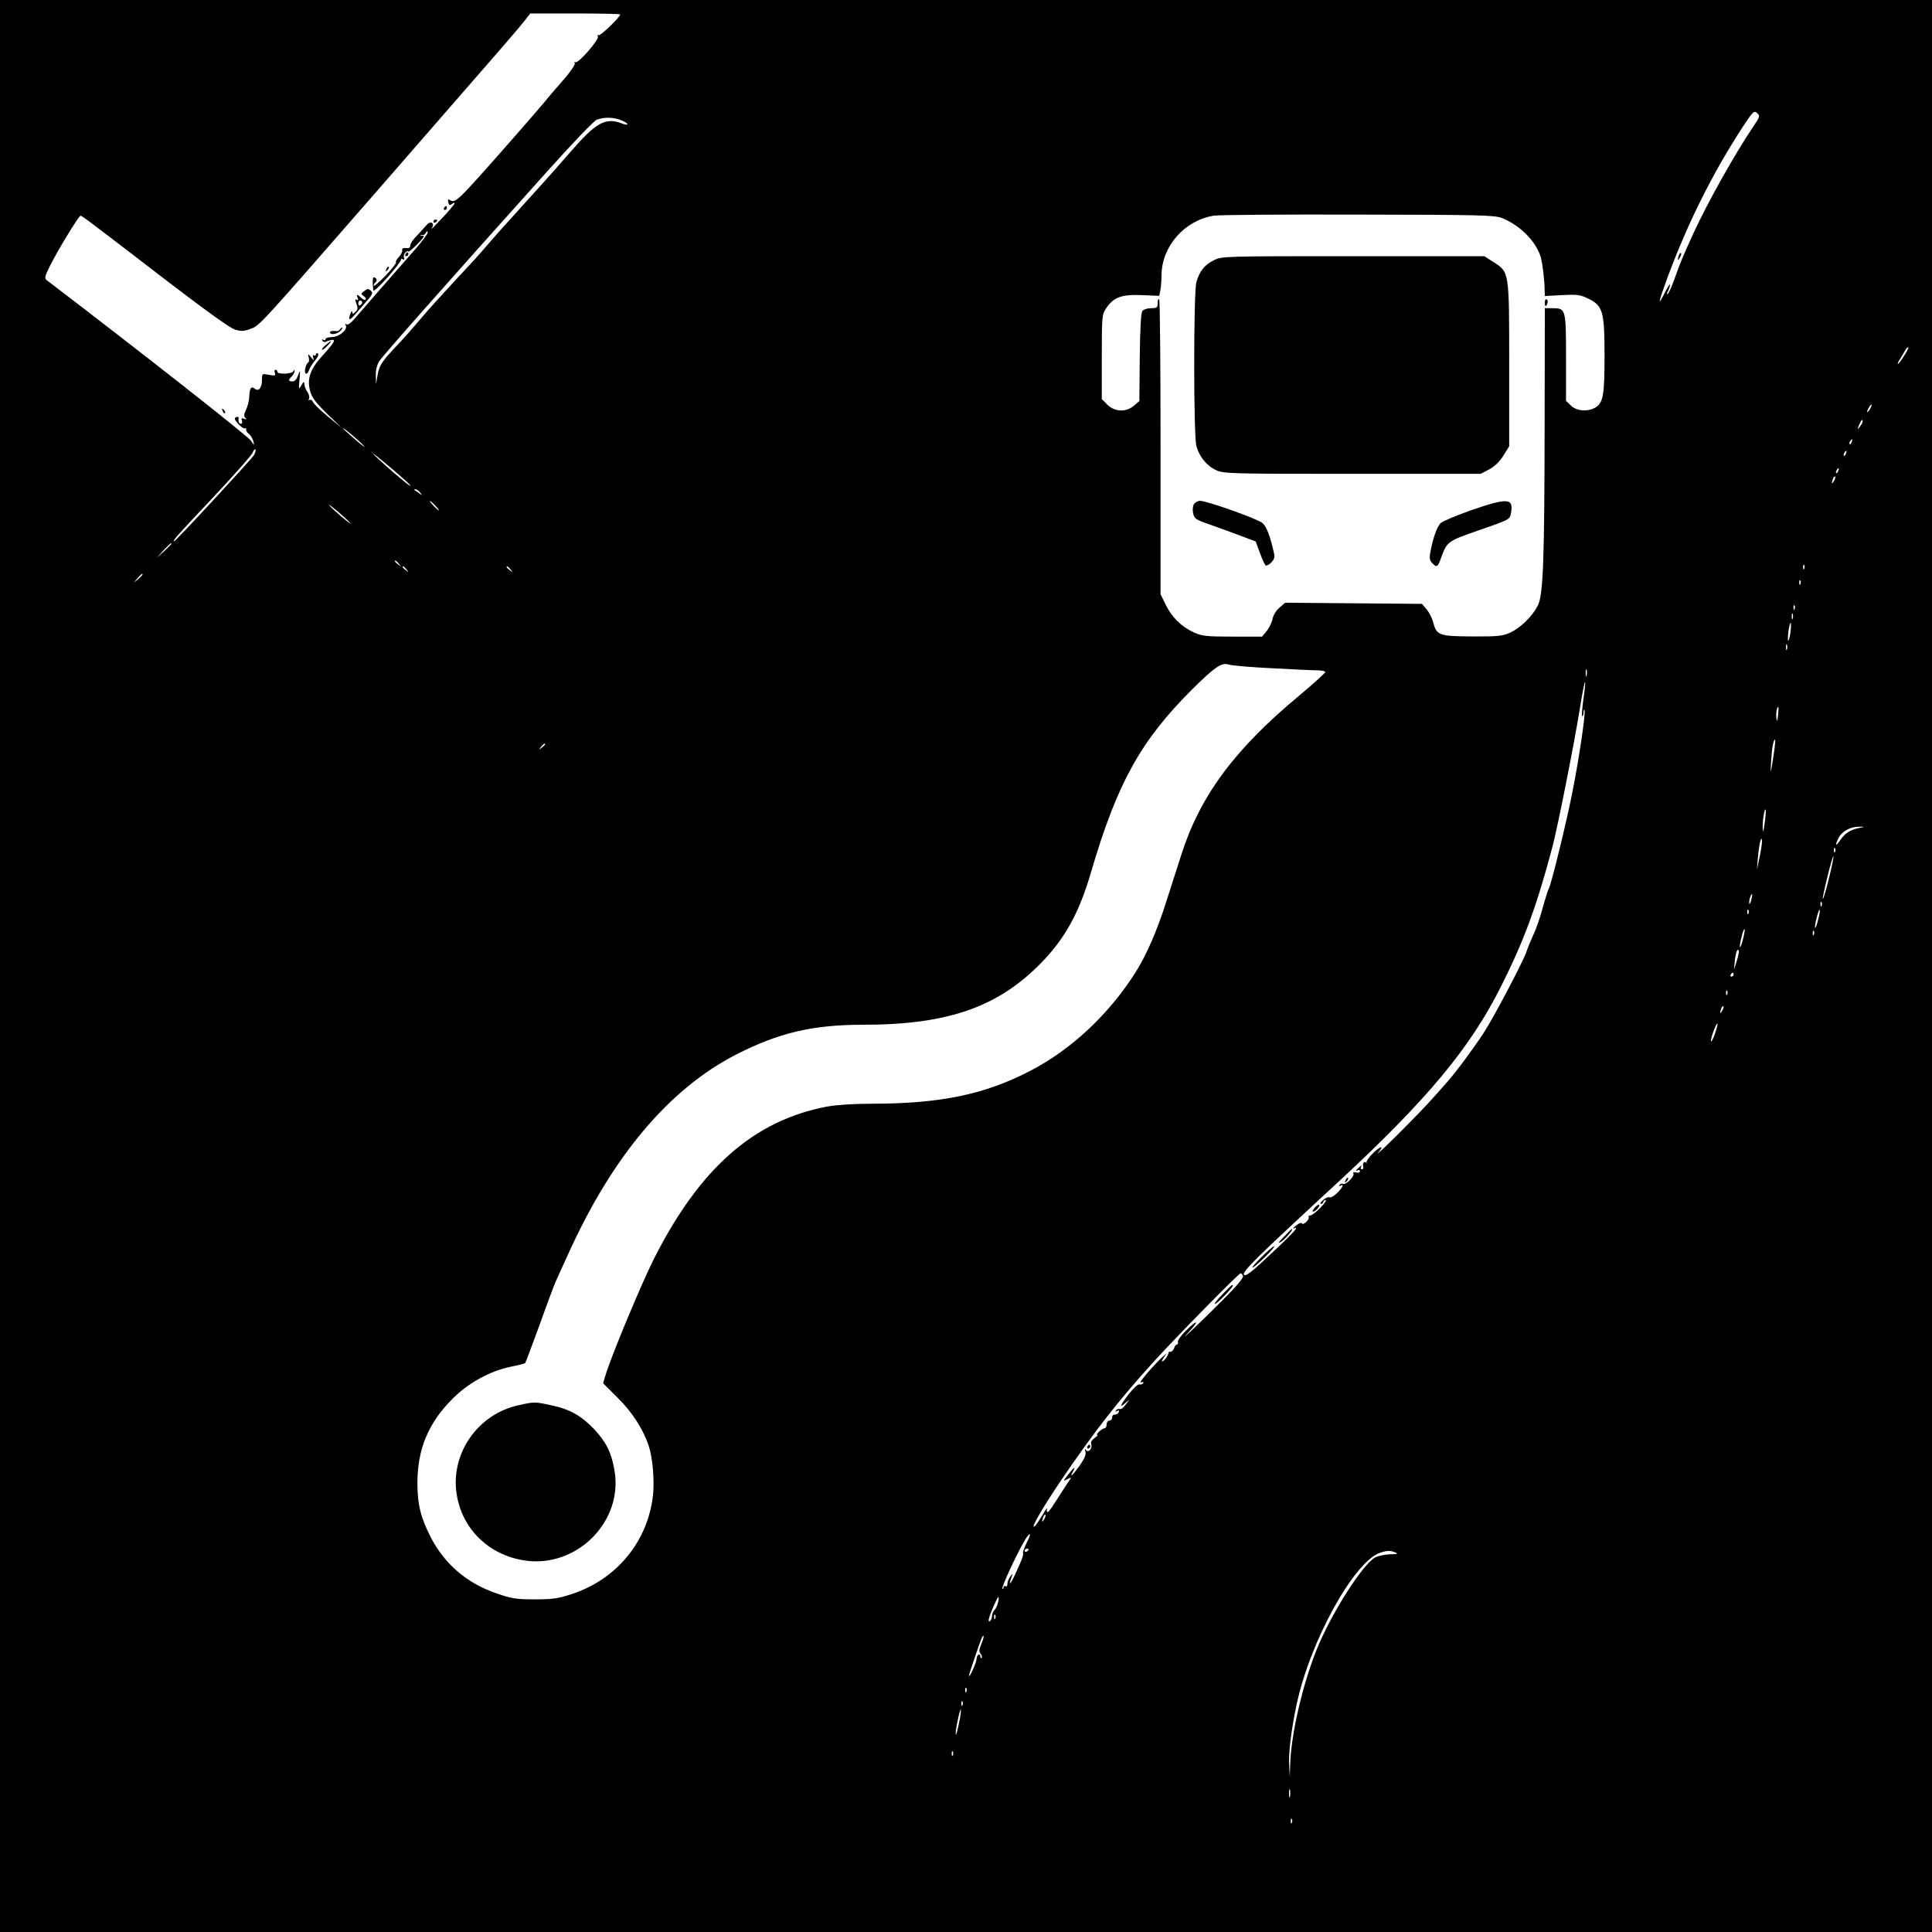
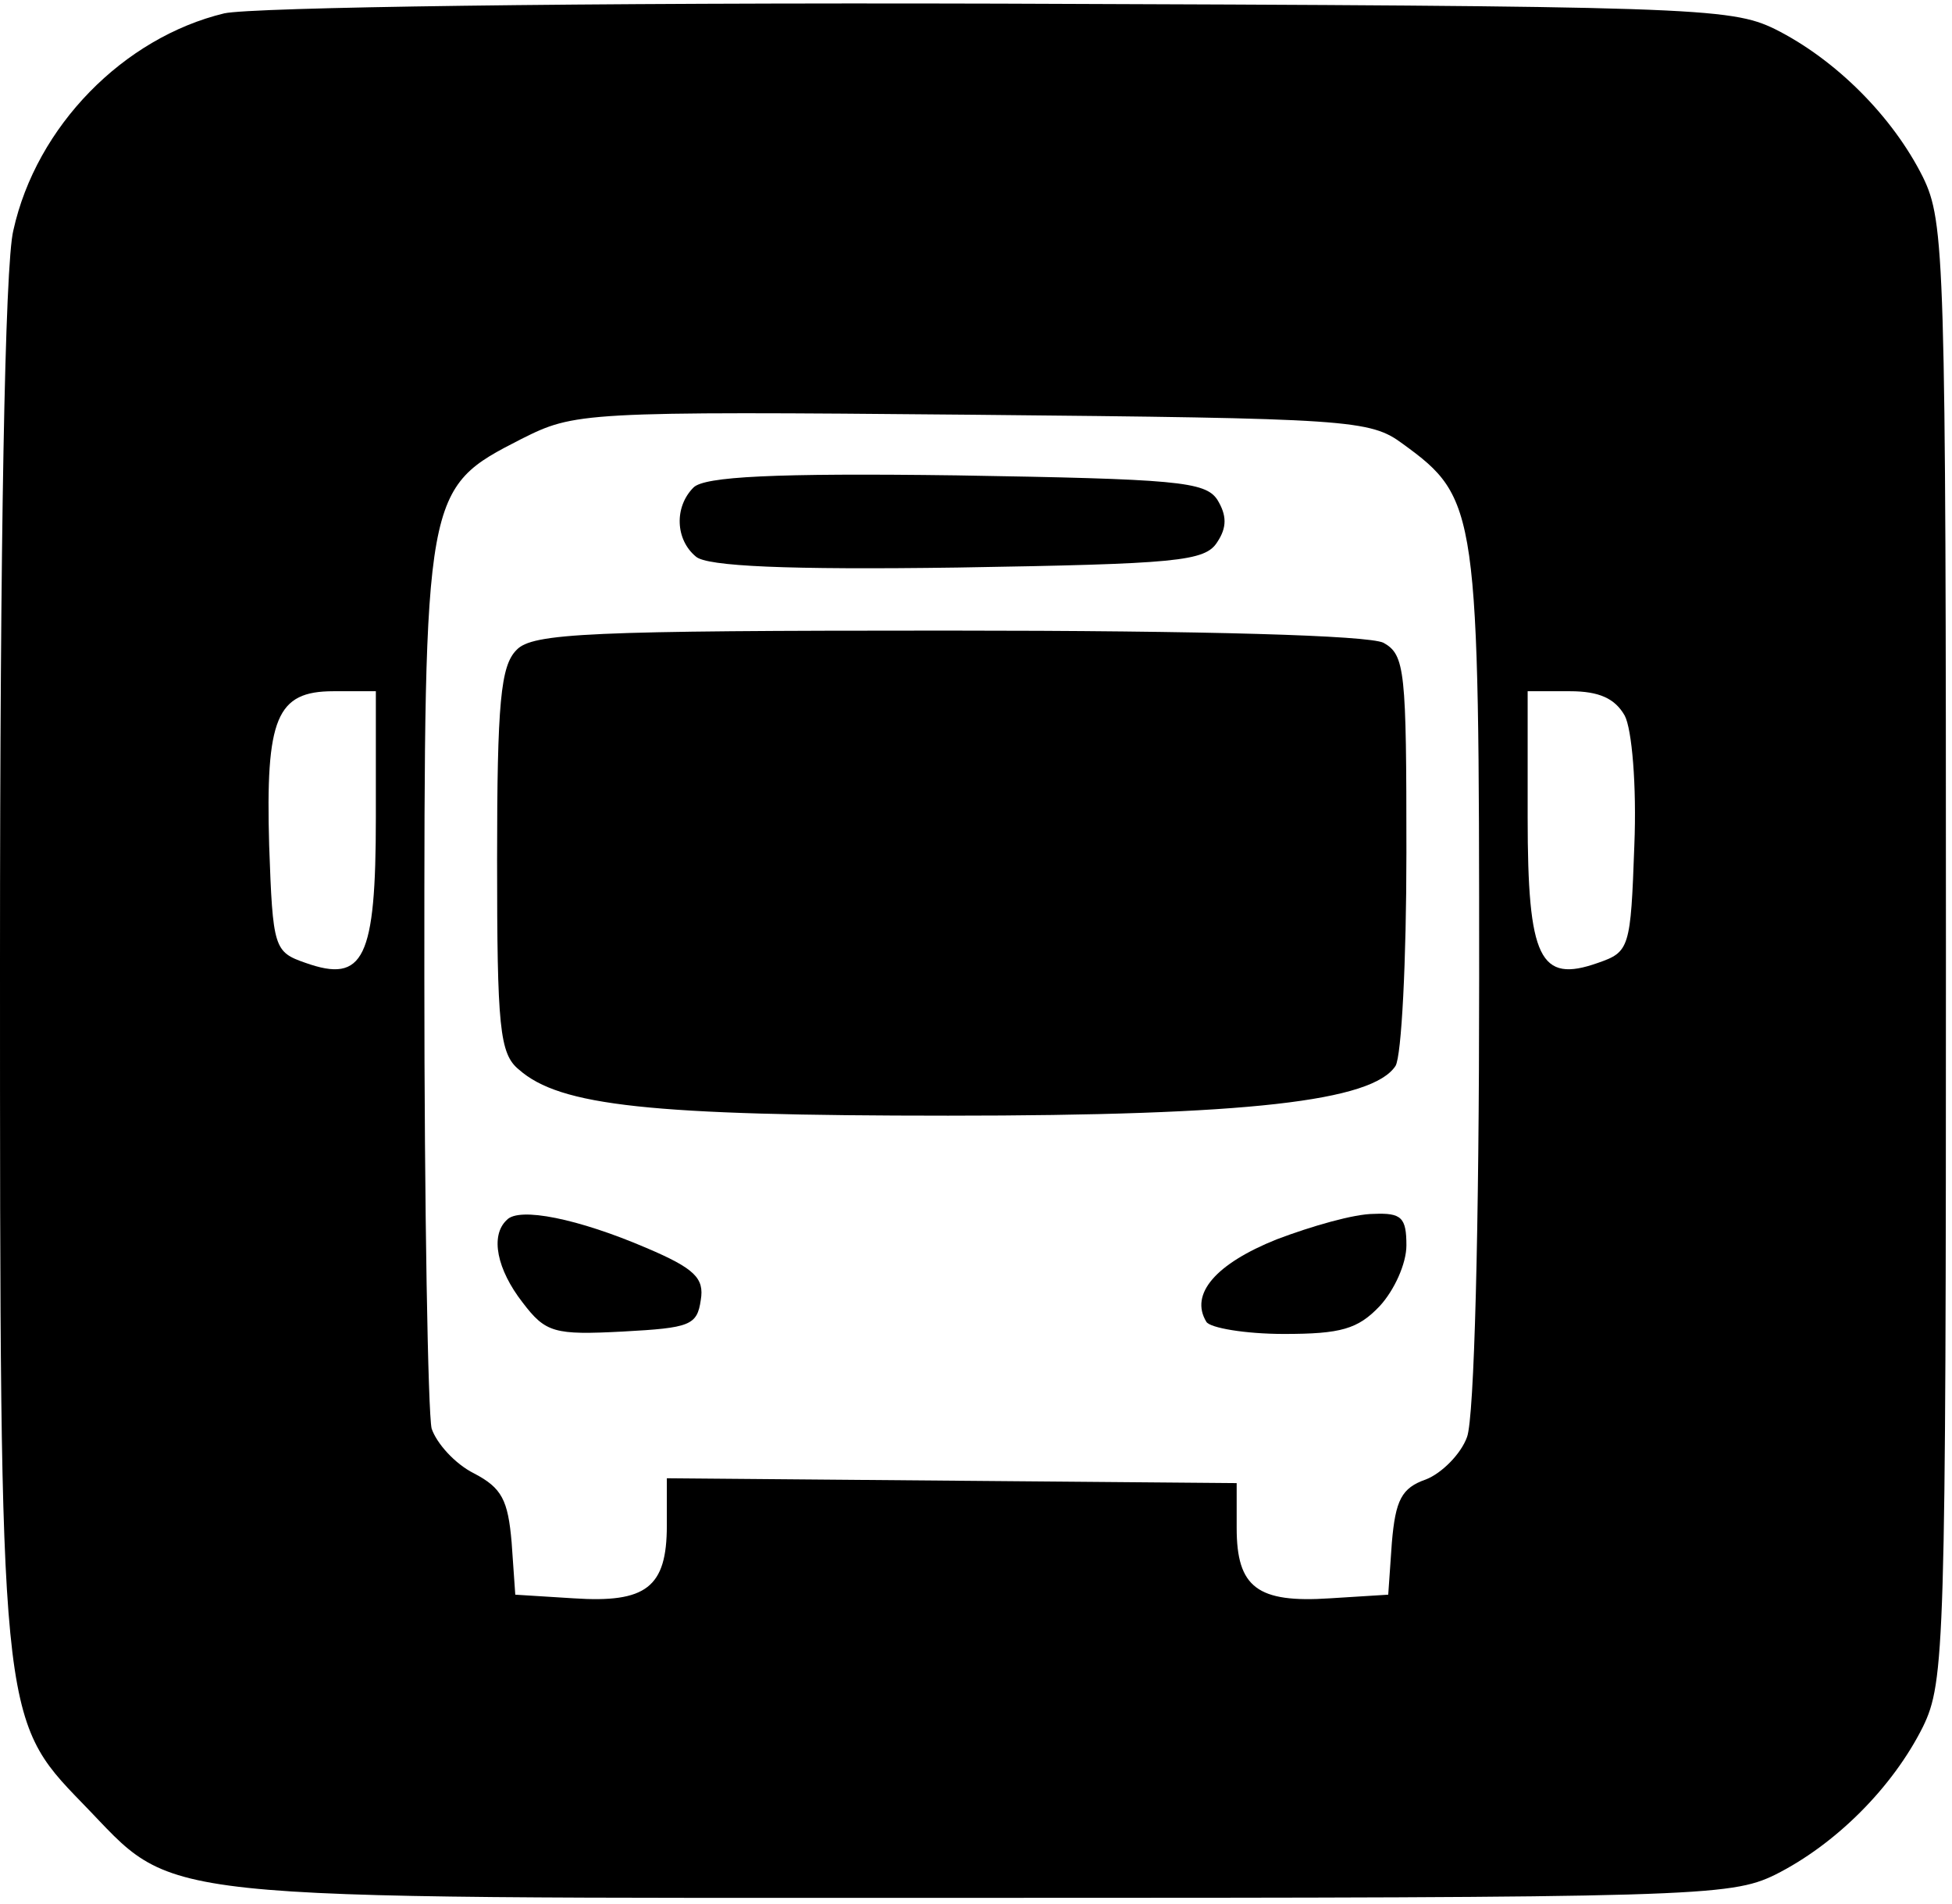
- <svg xmlns="http://www.w3.org/2000/svg" version="1.0" width="1003pt" height="1003pt" viewBox="0 0 1003 1003" preserveAspectRatio="xMidYMid meet">
-   <g transform="translate(0,1003) scale(0.1,-0.1)" fill="#000000" stroke="none">
-     <path d="M0 5015 l0 -5015 5015 0 5015 0 0 5015 0 5015 -5015 0 -5015 0 0 -5015z m3220 4940 c0 -13 -104 -114 -113 -108 -6 3 -7 1 -3 -6 9 -14 -102 -143 -117 -134 -6 3 -7 1 -3 -5 4 -6 -23 -46 -61 -89 -38 -43 -80 -92 -93 -109 -14 -17 -90 -105 -169 -195 -296 -336 -296 -336 -328 -316 -7 5 -9 0 -6 -13 4 -16 8 -18 19 -9 8 6 14 8 14 3 -1 -5 -30 -40 -67 -79 -36 -38 -60 -62 -53 -52 21 29 -4 45 -27 17 -10 -12 -33 -37 -50 -55 -18 -17 -33 -40 -33 -49 0 -12 -7 -16 -22 -14 -15 2 -22 -2 -20 -11 2 -7 -6 -24 -18 -36 -11 -12 -18 -24 -14 -27 3 -3 -22 -35 -55 -70 -34 -34 -61 -58 -61 -51 0 6 5 15 10 18 11 7 4 25 -9 25 -7 0 -8 -24 -3 -68 1 -7 35 24 75 69 39 45 71 86 69 91 -1 5 3 6 9 2 8 -5 10 -2 6 9 -3 8 1 21 9 27 8 7 14 9 14 4 0 -10 79 68 80 78 0 4 -6 6 -12 4 -7 -1 -10 -1 -6 1 4 3 10 4 14 3 4 -1 11 4 15 12 7 11 9 11 9 0 0 -7 -27 -43 -59 -80 -105 -119 -295 -337 -323 -370 -17 -20 -33 -30 -39 -26 -8 5 -9 3 -4 -5 12 -21 -34 -61 -72 -61 -18 0 -33 -5 -33 -11 0 -5 -5 -7 -12 -3 -7 4 -8 3 -4 -5 4 -6 12 -9 17 -6 5 4 18 8 29 10 27 5 16 -13 -49 -85 -61 -67 -78 -118 -61 -180 9 -34 29 -60 88 -118 l77 -74 -72 59 c-39 32 -74 66 -78 76 -4 9 -11 14 -17 11 -7 -4 -8 -2 -4 5 4 6 1 23 -8 36 -9 13 -16 32 -16 42 -1 14 -4 13 -15 -7 -14 -24 -15 -22 -10 30 4 50 4 52 -7 23 -7 -21 -17 -33 -29 -33 -23 0 -24 7 -4 26 8 9 15 21 14 27 0 9 -2 8 -6 0 -6 -15 -83 -18 -83 -3 0 6 -4 10 -10 10 -5 0 -7 -7 -3 -16 5 -14 1 -16 -30 -10 -37 7 -37 7 -37 -27 0 -40 -17 -62 -37 -45 -19 15 -27 4 -29 -42 -1 -21 -9 -52 -17 -68 -11 -23 -12 -33 -3 -42 8 -8 7 -9 -7 -4 -13 5 -16 2 -11 -10 3 -9 1 -16 -5 -16 -10 0 -15 13 -12 32 0 4 -6 5 -13 2 -12 -4 -9 -12 11 -35 14 -15 30 -26 35 -23 5 3 7 1 6 -5 -2 -5 4 -16 13 -23 10 -7 20 -24 24 -38 6 -25 6 -25 -12 2 -16 24 -567 457 -1061 834 -12 9 -9 21 18 75 40 80 149 259 158 259 8 0 41 -25 455 -343 195 -149 322 -241 347 -248 33 -10 47 -9 82 4 48 19 39 9 687 752 659 756 696 799 731 843 l33 42 234 0 c128 0 233 -2 233 -5z m5881 -584 c-94 -139 -237 -394 -309 -551 -60 -131 -70 -157 -97 -233 -15 -43 -32 -80 -37 -83 -6 -4 -5 3 1 14 6 11 11 27 11 34 0 7 -14 -14 -30 -47 -36 -72 -30 -43 17 85 106 285 235 543 391 782 53 80 58 85 74 71 16 -14 15 -19 -21 -72z m-5874 34 c41 -17 40 -31 -1 -15 -83 31 -132 4 -264 -148 -61 -70 -121 -138 -134 -152 -13 -14 -63 -70 -113 -125 -49 -55 -92 -102 -95 -105 -3 -3 -37 -41 -75 -85 -89 -102 -73 -84 -196 -216 -58 -63 -133 -145 -165 -184 -32 -38 -84 -97 -115 -130 -86 -90 -100 -111 -109 -163 l-8 -47 -1 45 c-1 28 6 56 18 75 18 28 335 387 869 982 131 146 246 267 261 272 39 14 87 13 128 -4z m4571 -507 c96 -39 179 -124 202 -207 9 -37 18 -112 19 -167 l1 -31 89 5 c79 4 95 2 136 -18 76 -37 85 -65 85 -296 0 -204 -7 -243 -45 -268 -38 -25 -101 -21 -130 9 l-25 24 0 225 c0 253 -1 256 -71 256 l-39 0 -1 -582 c-1 -729 -7 -908 -36 -963 -29 -56 -89 -114 -142 -139 -41 -18 -63 -21 -199 -20 -172 1 -184 5 -202 75 -6 21 -21 51 -34 66 l-24 28 -355 3 -355 3 -30 -26 c-18 -15 -32 -39 -36 -60 -4 -19 -18 -47 -31 -62 l-23 -28 -154 0 c-134 0 -158 3 -199 21 -66 31 -114 78 -146 142 l-28 57 0 762 c0 419 -3 765 -7 769 -5 4 -8 -5 -8 -19 0 -24 -4 -27 -34 -27 -18 0 -39 -6 -45 -14 -8 -9 -12 -88 -14 -241 l-2 -227 -28 -24 c-41 -35 -99 -33 -138 5 l-29 29 0 220 c0 211 1 220 23 252 38 57 79 72 184 68 l91 -4 6 29 c3 16 6 51 6 76 0 150 117 285 269 311 25 5 363 7 751 6 638 -1 709 -3 748 -18z m2086 -717 c-14 -23 -29 -41 -31 -41 -3 0 1 10 9 23 8 12 20 33 27 45 7 13 15 21 18 19 2 -3 -8 -24 -23 -46z m-174 -271 c-6 -11 -13 -20 -16 -20 -2 0 0 9 6 20 6 11 13 20 16 20 2 0 0 -9 -6 -20z m-40 -68 c0 -5 -7 -17 -15 -28 -14 -18 -14 -17 -4 9 12 27 19 34 19 19z m-7779 -129 c8 -10 -14 7 -48 36 -35 30 -63 56 -63 58 0 7 95 -74 111 -94z m7722 22 c-3 -9 -8 -14 -10 -11 -3 3 -2 9 2 15 9 16 15 13 8 -4z m-8294 -67 c-12 -21 -407 -448 -415 -448 -11 0 11 25 197 222 110 117 205 224 210 237 5 13 12 21 15 18 3 -3 0 -16 -7 -29z m701 -59 c79 -66 132 -116 104 -98 -24 16 -121 99 -168 144 -42 40 -16 21 64 -46z m7563 66 c-3 -9 -8 -14 -10 -11 -3 3 -2 9 2 15 9 16 15 13 8 -4z m-40 -90 c-3 -9 -8 -14 -10 -11 -3 3 -2 9 2 15 9 16 15 13 8 -4z m-22 -52 c-12 -20 -14 -14 -5 12 4 9 9 14 11 11 3 -2 0 -13 -6 -23z m-7340 -60 c13 -17 13 -17 -6 -3 -11 8 -22 16 -24 17 -2 2 0 3 6 3 6 0 17 -8 24 -17z m79 -68 c13 -14 21 -25 18 -25 -2 0 -15 11 -28 25 -13 14 -21 25 -18 25 2 0 15 -11 28 -25z m-440 -92 c0 -7 -95 74 -111 94 -8 10 14 -7 49 -36 34 -30 62 -56 62 -58z m-930 -106 c0 -2 -17 -19 -37 -38 l-38 -34 34 38 c33 34 41 42 41 34z m1181 -104 c13 -16 12 -17 -3 -4 -10 7 -18 15 -18 17 0 8 8 3 21 -13z m7296 -25 c-3 -8 -6 -5 -6 6 -1 11 2 17 5 13 3 -3 4 -12 1 -19z m-7256 -5 c13 -16 12 -17 -3 -4 -10 7 -18 15 -18 17 0 8 8 3 21 -13z m540 0 c13 -16 12 -17 -3 -4 -10 7 -18 15 -18 17 0 8 8 3 21 -13z m-1911 -26 c0 -2 -10 -12 -22 -23 l-23 -19 19 23 c18 21 26 27 26 19z m8607 -49 c-3 -8 -6 -5 -6 6 -1 11 2 17 5 13 3 -3 4 -12 1 -19z m-30 -130 c-3 -8 -6 -5 -6 6 -1 11 2 17 5 13 3 -3 4 -12 1 -19z m-10 -50 c-3 -7 -5 -2 -5 12 0 14 2 19 5 13 2 -7 2 -19 0 -25z m-12 -73 c-4 -25 -9 -44 -12 -41 -2 2 -1 25 2 51 4 25 9 44 12 41 2 -2 1 -25 -2 -51z m-18 -87 c-3 -7 -5 -2 -5 12 0 14 2 19 5 13 2 -7 2 -19 0 -25z m-2676 -97 c108 -6 215 -11 238 -11 22 0 41 -4 41 -9 0 -5 -62 -61 -137 -124 -335 -278 -514 -521 -611 -827 -17 -52 -51 -160 -77 -240 -47 -149 -103 -278 -158 -365 -138 -219 -333 -402 -546 -513 -237 -124 -469 -172 -827 -172 -94 0 -182 -6 -231 -15 -379 -72 -660 -319 -898 -790 -65 -129 -220 -501 -251 -603 l-13 -43 77 -77 c76 -75 133 -165 161 -252 20 -63 29 -177 21 -253 -27 -240 -189 -437 -423 -513 -69 -23 -99 -27 -192 -27 -97 0 -120 4 -200 32 -151 52 -265 150 -337 287 -53 102 -71 173 -71 284 0 176 56 311 180 436 83 84 195 146 306 169 38 7 71 16 73 18 3 3 36 92 75 198 38 107 76 208 83 224 8 17 37 82 66 145 229 507 523 856 871 1035 221 113 397 155 659 155 452 0 716 96 946 343 111 120 180 249 239 452 134 457 256 678 520 942 121 120 156 145 194 133 14 -5 114 -14 222 -19z m1636 -38 c-3 -10 -5 -4 -5 12 0 17 2 24 5 18 2 -7 2 -21 0 -30z m-17 -125 c-6 -44 -9 -83 -6 -86 3 -3 6 6 7 19 0 13 3 19 5 12 7 -15 -29 -254 -62 -421 -29 -150 -113 -493 -124 -507 -4 -5 -17 -48 -30 -94 -12 -47 -34 -112 -50 -145 -15 -34 -31 -72 -35 -86 -14 -45 -171 -344 -223 -423 -53 -81 -141 -200 -187 -252 -86 -98 -119 -134 -206 -222 -85 -87 -184 -181 -151 -143 29 34 9 31 -27 -4 -22 -21 -38 -44 -37 -50 2 -6 1 -8 -1 -3 -8 13 -22 -3 -16 -18 3 -8 0 -15 -7 -15 -6 0 -8 5 -4 13 5 8 2 8 -9 -2 -18 -15 -23 -26 -7 -16 6 3 10 1 10 -6 0 -6 -8 -9 -20 -6 -12 3 -17 1 -14 -5 8 -13 -37 -60 -53 -54 -7 3 -15 0 -19 -6 -4 -7 -3 -8 4 -4 23 14 12 -11 -17 -38 -16 -16 -34 -25 -39 -22 -6 3 -21 -3 -33 -14 -13 -11 -18 -19 -11 -20 6 0 12 5 12 10 0 6 5 10 12 10 7 0 -6 -18 -27 -40 -21 -22 -45 -40 -53 -40 -7 0 -11 -4 -8 -9 3 -4 -3 -16 -13 -25 -11 -10 -20 -13 -22 -7 -2 5 -15 1 -29 -10 -20 -17 -21 -20 -5 -14 20 6 -37 -52 -179 -183 -58 -53 -82 -69 -88 -60 -10 16 64 89 492 484 459 425 684 695 843 1014 118 234 185 416 266 722 28 105 114 540 143 721 13 81 25 142 27 136 2 -6 -2 -46 -9 -91z m1011 -80 c-4 -35 -6 -38 -9 -15 -3 26 3 57 10 57 2 0 1 -19 -1 -42z m-18 -170 c-3 -24 -9 -65 -14 -93 -7 -43 -8 -40 -4 26 4 68 12 109 20 109 2 0 1 -19 -2 -42z m-6383 18 c0 -2 -8 -10 -17 -17 -16 -13 -17 -12 -4 4 13 16 21 21 21 13z m6331 -411 c-6 -45 -9 -51 -10 -24 -1 40 10 110 16 94 1 -6 -1 -37 -6 -70z m489 -24 c-45 -9 -72 -27 -96 -62 -24 -36 -30 -30 -9 11 18 35 64 60 110 58 29 0 29 0 -5 -7z m-514 -146 l-15 -70 5 60 c6 70 17 117 21 95 2 -8 -3 -46 -11 -85z m391 23 c-3 -8 -6 -5 -6 6 -1 11 2 17 5 13 3 -3 4 -12 1 -19z m-32 -138 c-15 -61 -29 -109 -32 -107 -2 2 9 54 24 115 15 61 29 109 31 107 3 -2 -8 -54 -23 -115z m-404 -116 c-5 -16 -10 -21 -10 -12 -1 18 10 51 15 45 2 -1 -1 -16 -5 -33z m366 -26 c-3 -8 -6 -5 -6 6 -1 11 2 17 5 13 3 -3 4 -12 1 -19z m-380 -40 c-3 -8 -6 -5 -6 6 -1 11 2 17 5 13 3 -3 4 -12 1 -19z m362 -32 c-6 -26 -13 -45 -16 -43 -2 3 1 26 8 51 6 26 13 45 16 43 2 -3 -1 -26 -8 -51z m-390 -100 c-6 -26 -13 -45 -16 -43 -2 3 1 26 8 51 6 26 13 45 16 43 2 -3 -1 -26 -8 -51z m368 22 c-3 -8 -6 -5 -6 6 -1 11 2 17 5 13 3 -3 4 -12 1 -19z m-401 -138 l-14 -45 4 44 c4 44 15 73 21 55 2 -5 -3 -29 -11 -54z m-16 -70 c0 -5 -5 -10 -11 -10 -5 0 -7 5 -4 10 3 6 8 10 11 10 2 0 4 -4 4 -10z m-33 -102 c-3 -8 -6 -5 -6 6 -1 11 2 17 5 13 3 -3 4 -12 1 -19z m-26 -85 c-12 -20 -14 -14 -5 12 4 9 9 14 11 11 3 -2 0 -13 -6 -23z m-37 -117 c-9 -26 -18 -45 -21 -42 -3 3 3 25 12 51 23 59 30 53 9 -9z m-2451 -1260 c4 -9 -33 -53 -96 -116 -121 -122 -251 -245 -189 -179 59 63 53 74 -8 14 -28 -27 -48 -55 -45 -62 2 -7 0 -13 -5 -13 -5 0 -12 -9 -15 -20 -4 -11 -13 -19 -22 -18 -8 2 -49 -34 -91 -81 -43 -47 -69 -82 -59 -78 11 4 16 3 12 -4 -4 -6 -13 -8 -19 -6 -7 3 -31 -19 -54 -48 -46 -59 -54 -79 -20 -49 l22 19 -20 -27 c-10 -15 -24 -26 -31 -23 -7 2 -15 -1 -19 -7 -5 -7 -2 -8 6 -3 8 5 11 3 8 -6 -3 -8 -12 -13 -20 -13 -9 1 -15 -6 -14 -15 0 -8 -6 -16 -14 -16 -8 0 -15 -9 -15 -20 0 -11 -5 -20 -11 -20 -6 0 -18 -8 -28 -17 -10 -10 -14 -18 -9 -18 4 0 -3 -7 -15 -16 -14 -10 -21 -22 -17 -31 8 -22 -15 -48 -27 -31 -6 9 -7 6 -3 -9 4 -15 -5 -36 -30 -72 -38 -52 -54 -67 -35 -31 17 31 5 24 -25 -16 -27 -35 -27 -36 -4 -23 20 10 22 10 14 -2 -6 -8 -22 -32 -36 -54 -61 -96 -74 -115 -81 -115 -4 0 -5 8 -2 18 3 9 -8 -6 -25 -35 -17 -28 -35 -55 -41 -58 -22 -14 44 100 136 236 173 255 300 418 483 619 118 130 442 460 452 460 4 0 9 -6 12 -14z m-393 -415 c-5 -11 -15 -23 -22 -27 -7 -5 -8 -2 -3 7 21 37 44 55 25 20z m-639 -848 c-12 -20 -14 -14 -5 12 4 9 9 14 11 11 3 -2 0 -13 -6 -23z m-91 -122 c-11 -23 -20 -47 -19 -54 2 -14 -4 -30 -38 -104 -25 -56 -39 -71 -23 -25 9 25 9 26 -5 8 -8 -11 -15 -28 -15 -39 0 -10 -4 -15 -10 -12 -5 3 -10 1 -10 -6 0 -7 -3 -10 -6 -7 -6 7 71 174 113 246 31 54 42 48 13 -7z m10 -35 c0 -3 -4 -8 -10 -11 -5 -3 -10 -1 -10 4 0 6 5 11 10 11 6 0 10 -2 10 -4z m1905 -16 c15 -6 8 -9 -28 -9 -26 -1 -61 -8 -77 -16 -65 -34 -230 -293 -305 -480 -74 -186 -132 -437 -137 -595 l-2 -65 -3 55 c-5 63 10 185 37 315 69 332 302 754 438 795 35 11 52 11 77 0z m-2063 -257 c-3 -15 -11 -34 -19 -41 -7 -7 -13 -22 -13 -32 0 -10 -5 -22 -11 -26 -13 -8 -6 20 22 84 21 48 29 54 21 15z m-15 -85 c-3 -8 -6 -5 -6 6 -1 11 2 17 5 13 3 -3 4 -12 1 -19z m-72 -132 c-13 -30 -13 -41 -4 -52 6 -8 9 -17 5 -21 -3 -3 -6 -1 -6 5 0 23 -20 12 -20 -10 -1 -20 -38 -103 -40 -87 0 5 52 159 65 192 4 10 9 16 11 14 3 -2 -3 -21 -11 -41z m-78 -248 c-3 -8 -6 -5 -6 6 -1 11 2 17 5 13 3 -3 4 -12 1 -19z m-20 -70 c-3 -8 -6 -5 -6 6 -1 11 2 17 5 13 3 -3 4 -12 1 -19z m-18 -92 c-7 -36 -15 -64 -17 -61 -2 2 1 33 9 69 7 36 15 64 17 61 2 -2 -1 -33 -9 -69z m-32 -168 c-3 -8 -6 -5 -6 6 -1 11 2 17 5 13 3 -3 4 -12 1 -19z m1750 -215 c-3 -10 -5 -2 -5 17 0 19 2 27 5 18 2 -10 2 -26 0 -35z m10 -135 c-3 -8 -6 -5 -6 6 -1 11 2 17 5 13 3 -3 4 -12 1 -19z" />
-     <path d="M2305 8950 c-3 -5 -1 -10 4 -10 6 0 11 5 11 10 0 6 -2 10 -4 10 -3 0 -8 -4 -11 -10z" />
-     <path d="M2250 8879 c0 -5 5 -7 10 -4 6 3 10 8 10 11 0 2 -4 4 -10 4 -5 0 -10 -5 -10 -11z" />
-     <path d="M2105 8710 c-3 -5 -1 -10 4 -10 6 0 11 5 11 10 0 6 -2 10 -4 10 -3 0 -8 -4 -11 -10z" />
-     <path d="M2006 8633 c-6 -14 -5 -15 5 -6 7 7 10 15 7 18 -3 3 -9 -2 -12 -12z" />
-     <path d="M1888 8517 c-15 -12 -15 -14 0 -24 9 -6 14 -14 10 -18 -4 -4 -14 0 -23 9 -21 20 -26 20 -18 -1 4 -11 3 -14 -5 -9 -9 5 -9 0 -2 -20 9 -22 8 -31 -5 -43 -13 -13 -15 -13 -16 -1 0 8 -5 4 -10 -9 -14 -35 -4 -37 23 -5 13 15 40 46 60 69 29 32 35 44 26 53 -15 15 -19 15 -40 -1z m-8 -56 c0 -6 -4 -13 -10 -16 -5 -3 -10 1 -10 9 0 9 5 16 10 16 6 0 10 -4 10 -9z" />
-     <path d="M1765 8320 c-4 -6 -12 -10 -18 -9 -24 3 -38 -1 -33 -10 8 -12 42 -3 57 15 6 8 9 14 6 14 -3 0 -9 -5 -12 -10z" />
-     <path d="M1691 8239 c-13 -11 -22 -22 -19 -24 2 -3 15 6 28 20 28 30 24 32 -9 4z" />
-     <path d="M1640 8190 c0 -6 -4 -8 -10 -5 -6 4 -7 -1 -4 -12 5 -16 3 -15 -11 2 -17 20 -17 20 -12 -2 3 -12 1 -23 -3 -25 -5 -2 -12 -15 -15 -30 -8 -32 10 -39 20 -8 4 11 17 33 31 49 15 18 20 32 14 36 -5 3 -10 1 -10 -5z" />
-     <path d="M1156 7897 c3 -10 9 -15 12 -12 3 3 0 11 -7 18 -10 9 -11 8 -5 -6z" />
-     <path d="M8716 8705 c-9 -26 -7 -32 5 -12 6 10 9 21 6 23 -2 3 -7 -2 -11 -11z" />
-     <path d="M6302 8679 c-49 -24 -75 -57 -91 -114 -15 -54 -15 -795 0 -850 15 -56 54 -104 103 -126 39 -18 78 -19 707 -19 l666 0 44 23 c29 16 54 40 74 72 l30 48 0 426 c0 487 1 478 -84 532 l-45 29 -680 0 c-673 0 -682 0 -724 -21z" />
-     <path d="M8020 8461 c0 -25 6 -27 13 -6 4 8 2 17 -3 20 -6 4 -10 -3 -10 -14z" />
-     <path d="M6200 7415 c-7 -9 -10 -28 -6 -48 6 -30 11 -34 89 -61 45 -16 117 -42 159 -58 l77 -29 22 -60 c12 -33 26 -62 30 -65 5 -2 18 5 29 16 15 15 19 28 14 48 -19 86 -38 137 -59 156 -22 21 -292 117 -326 116 -9 0 -22 -7 -29 -15z" />
-     <path d="M7637 7381 c-75 -27 -146 -56 -157 -66 -20 -18 -42 -82 -55 -156 -5 -26 -2 -40 10 -52 24 -25 29 -22 48 31 29 81 35 84 200 141 153 53 155 54 161 86 15 80 -15 82 -207 16z" />
-     <path d="M2693 2735 c-213 -46 -356 -252 -322 -463 28 -180 167 -315 351 -343 271 -42 515 202 468 468 -16 93 -43 147 -107 215 -68 70 -126 103 -224 123 -82 18 -85 18 -166 0z" />
-     <path d="M6986 3903 c-6 -14 -5 -15 5 -6 7 7 10 15 7 18 -3 3 -9 -2 -12 -12z" />
-     <path d="M6825 3760 c-10 -11 -13 -20 -8 -20 13 0 38 29 31 35 -3 3 -13 -4 -23 -15z" />
-     <path d="M6665 3609 c-31 -32 -34 -38 -13 -25 22 15 66 66 55 66 -2 0 -21 -19 -42 -41z" />
-     <path d="M6550 3505 c-73 -73 -60 -76 15 -3 33 32 55 58 50 58 -6 0 -35 -25 -65 -55z" />
-     <path d="M6346 3310 c-27 -27 -44 -50 -39 -50 10 0 93 85 93 95 0 10 -6 5 -54 -45z" />
-     <path d="M5645 2520 c-3 -5 -1 -10 4 -10 6 0 11 5 11 10 0 6 -2 10 -4 10 -3 0 -8 -4 -11 -10z" />
+ <svg xmlns="http://www.w3.org/2000/svg" version="1.0" width="161pt" height="157pt" viewBox="0 0 161 157" preserveAspectRatio="xMidYMid meet">
+   <g transform="translate(0,157) scale(0.1,-0.1)" fill="#000000" stroke="none">
+     <path d="M185 1559 c-83 -20 -155 -93 -174 -179 -7 -28 -11 -257 -11 -601 0 -624 0 -626 68 -696 80 -82 38 -78 737 -78 593 0 622 1 659 19 50 25 97 72 122 122 18 37 19 66 19 639 0 573 -1 602 -19 639 -25 50 -72 97 -122 122 -37 18 -67 19 -639 21 -351 1 -617 -3 -640 -8z m972 -355 c62 -45 63 -54 63 -441 0 -206 -4 -362 -10 -378 -5 -14 -21 -30 -34 -35 -20 -7 -25 -17 -28 -52 l-3 -43 -48 -3 c-60 -4 -77 9 -77 58 l0 37 -235 2 -235 2 0 -39 c0 -51 -17 -64 -77 -60 l-48 3 -3 43 c-3 35 -8 45 -31 57 -16 8 -31 25 -35 37 -3 13 -6 181 -6 373 0 402 0 402 80 443 44 22 49 23 372 20 312 -3 328 -4 355 -24z m-847 -308 c0 -117 -10 -137 -58 -120 -26 9 -27 12 -30 97 -3 105 6 127 53 127 l35 0 0 -104z m1030 84 c6 -11 10 -58 8 -107 -3 -85 -4 -88 -30 -97 -48 -17 -58 3 -58 120 l0 104 35 0 c24 0 37 -6 45 -20z" />
+     <path d="M572 1168 c-16 -16 -15 -43 2 -57 9 -8 75 -11 216 -9 181 3 204 5 214 21 8 12 8 22 0 35 -10 15 -34 17 -215 20 -151 2 -208 -1 -217 -10z" />
+     <path d="M426 1034 c-13 -13 -16 -43 -16 -173 0 -138 2 -160 18 -173 34 -30 108 -38 354 -38 248 0 350 12 369 41 5 8 9 87 9 176 0 150 -1 163 -19 173 -13 6 -144 10 -360 10 -295 0 -342 -2 -355 -16z" />
+     <path d="M418 564 c-14 -13 -8 -41 13 -68 19 -25 26 -27 83 -24 55 3 61 5 64 26 3 18 -5 26 -45 43 -56 24 -105 34 -115 23z" />
+     <path d="M1053 548 c-50 -20 -72 -45 -58 -68 3 -5 32 -10 64 -10 47 0 61 4 79 23 12 13 22 35 22 50 0 23 -4 27 -27 26 -16 0 -51 -10 -80 -21z" />
  </g>
</svg>
